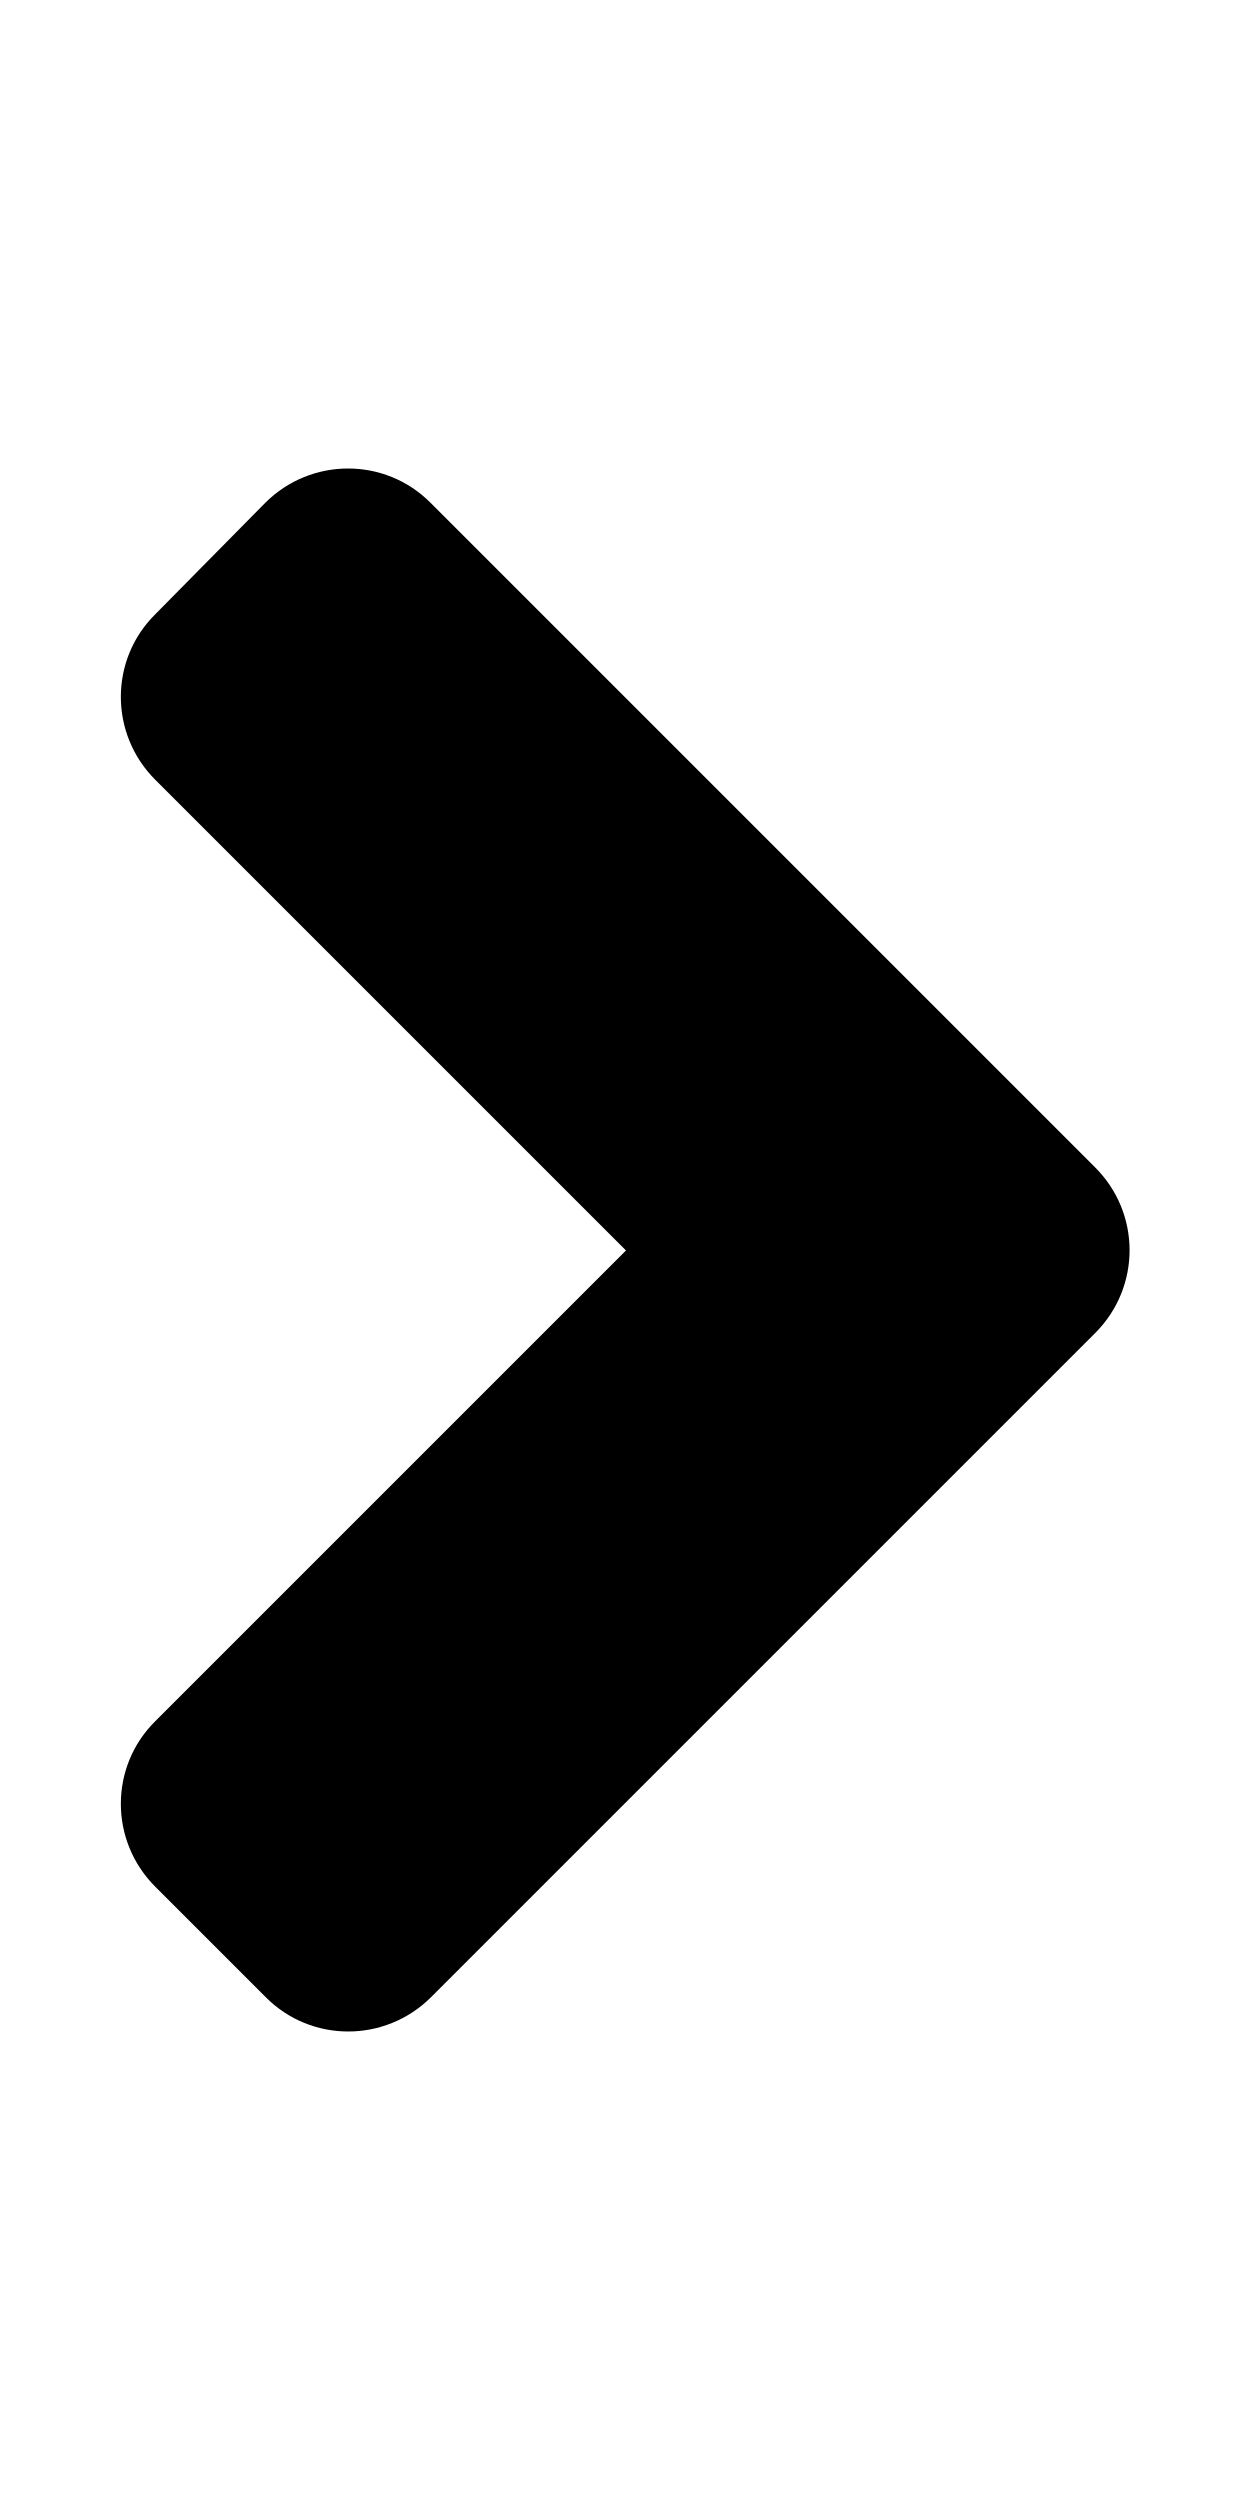
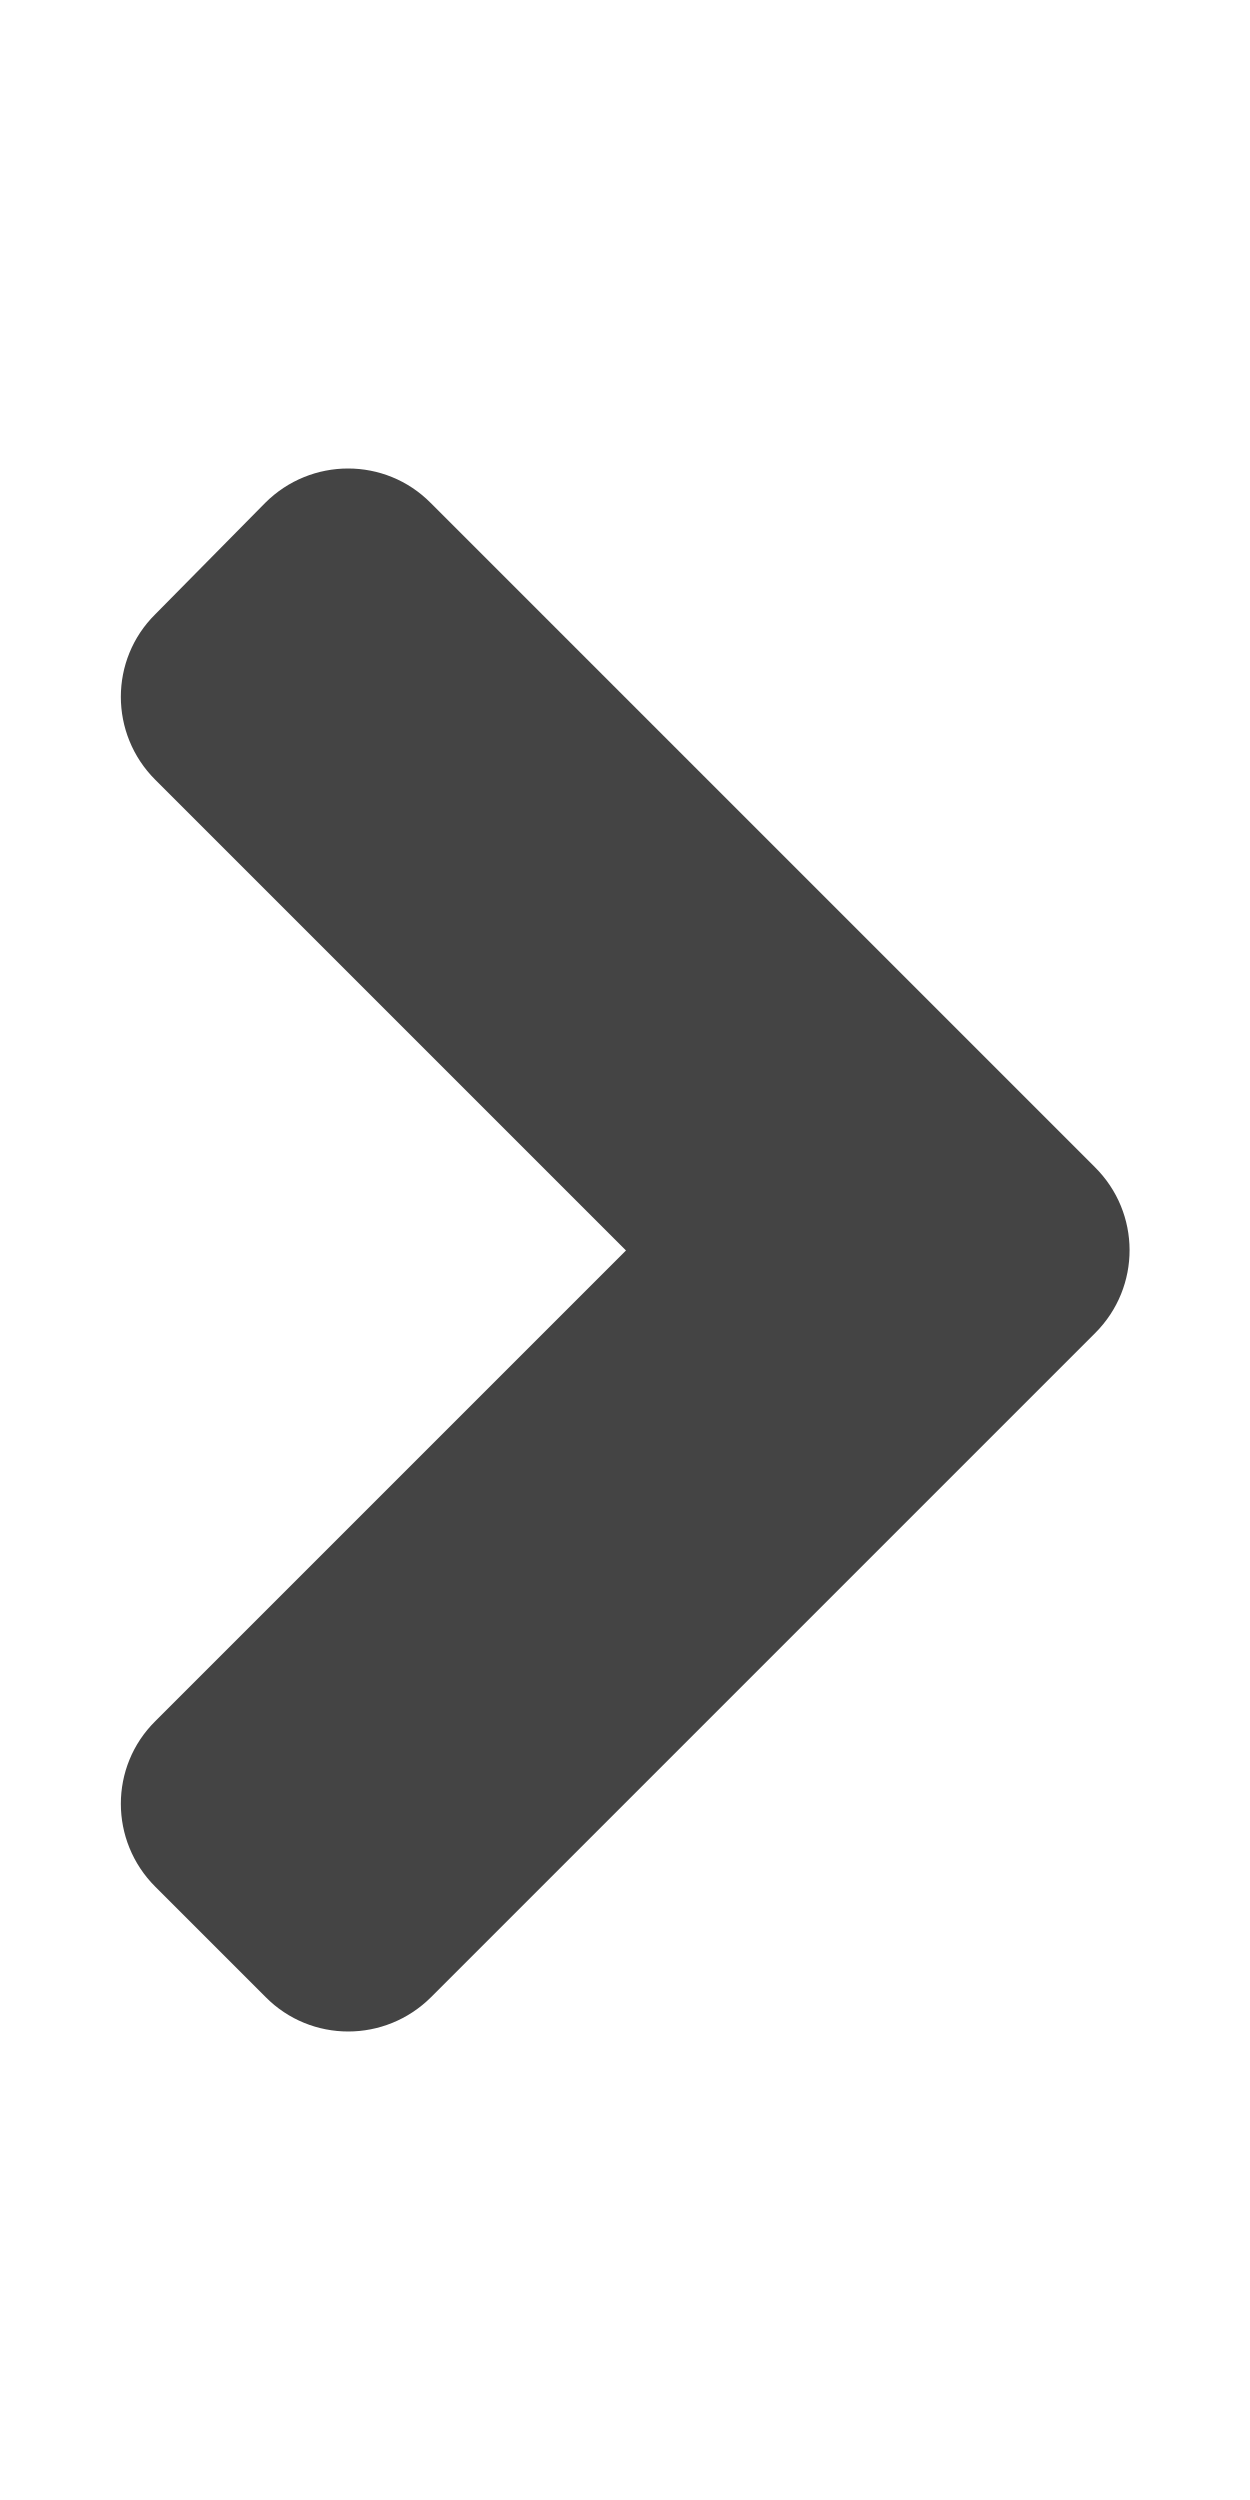
<svg xmlns="http://www.w3.org/2000/svg" aria-hidden="true" focusable="false" data-prefix="fas" data-icon="angle-right" class="svg-inline--fa fa-angle-right fa-w-8" role="img" viewBox="0 0 256 512">
-   <path fill="currentColor" d="M224.3 273l-136 136c-9.4 9.4-24.6 9.4-33.9 0l-22.6-22.6c-9.4-9.4-9.4-24.6 0-33.9l96.4-96.4-96.4-96.4c-9.4-9.4-9.4-24.6 0-33.9L54.3 103c9.4-9.4 24.6-9.4 33.9 0l136 136c9.5 9.4 9.5 24.6.1 34z" />
+   <path fill="#444" d="M224.3 273l-136 136c-9.4 9.4-24.6 9.4-33.9 0l-22.6-22.6c-9.4-9.4-9.4-24.6 0-33.9l96.4-96.4-96.4-96.4c-9.4-9.4-9.4-24.6 0-33.9L54.3 103c9.4-9.4 24.6-9.4 33.9 0l136 136c9.5 9.4 9.5 24.6.1 34z" />
</svg>
